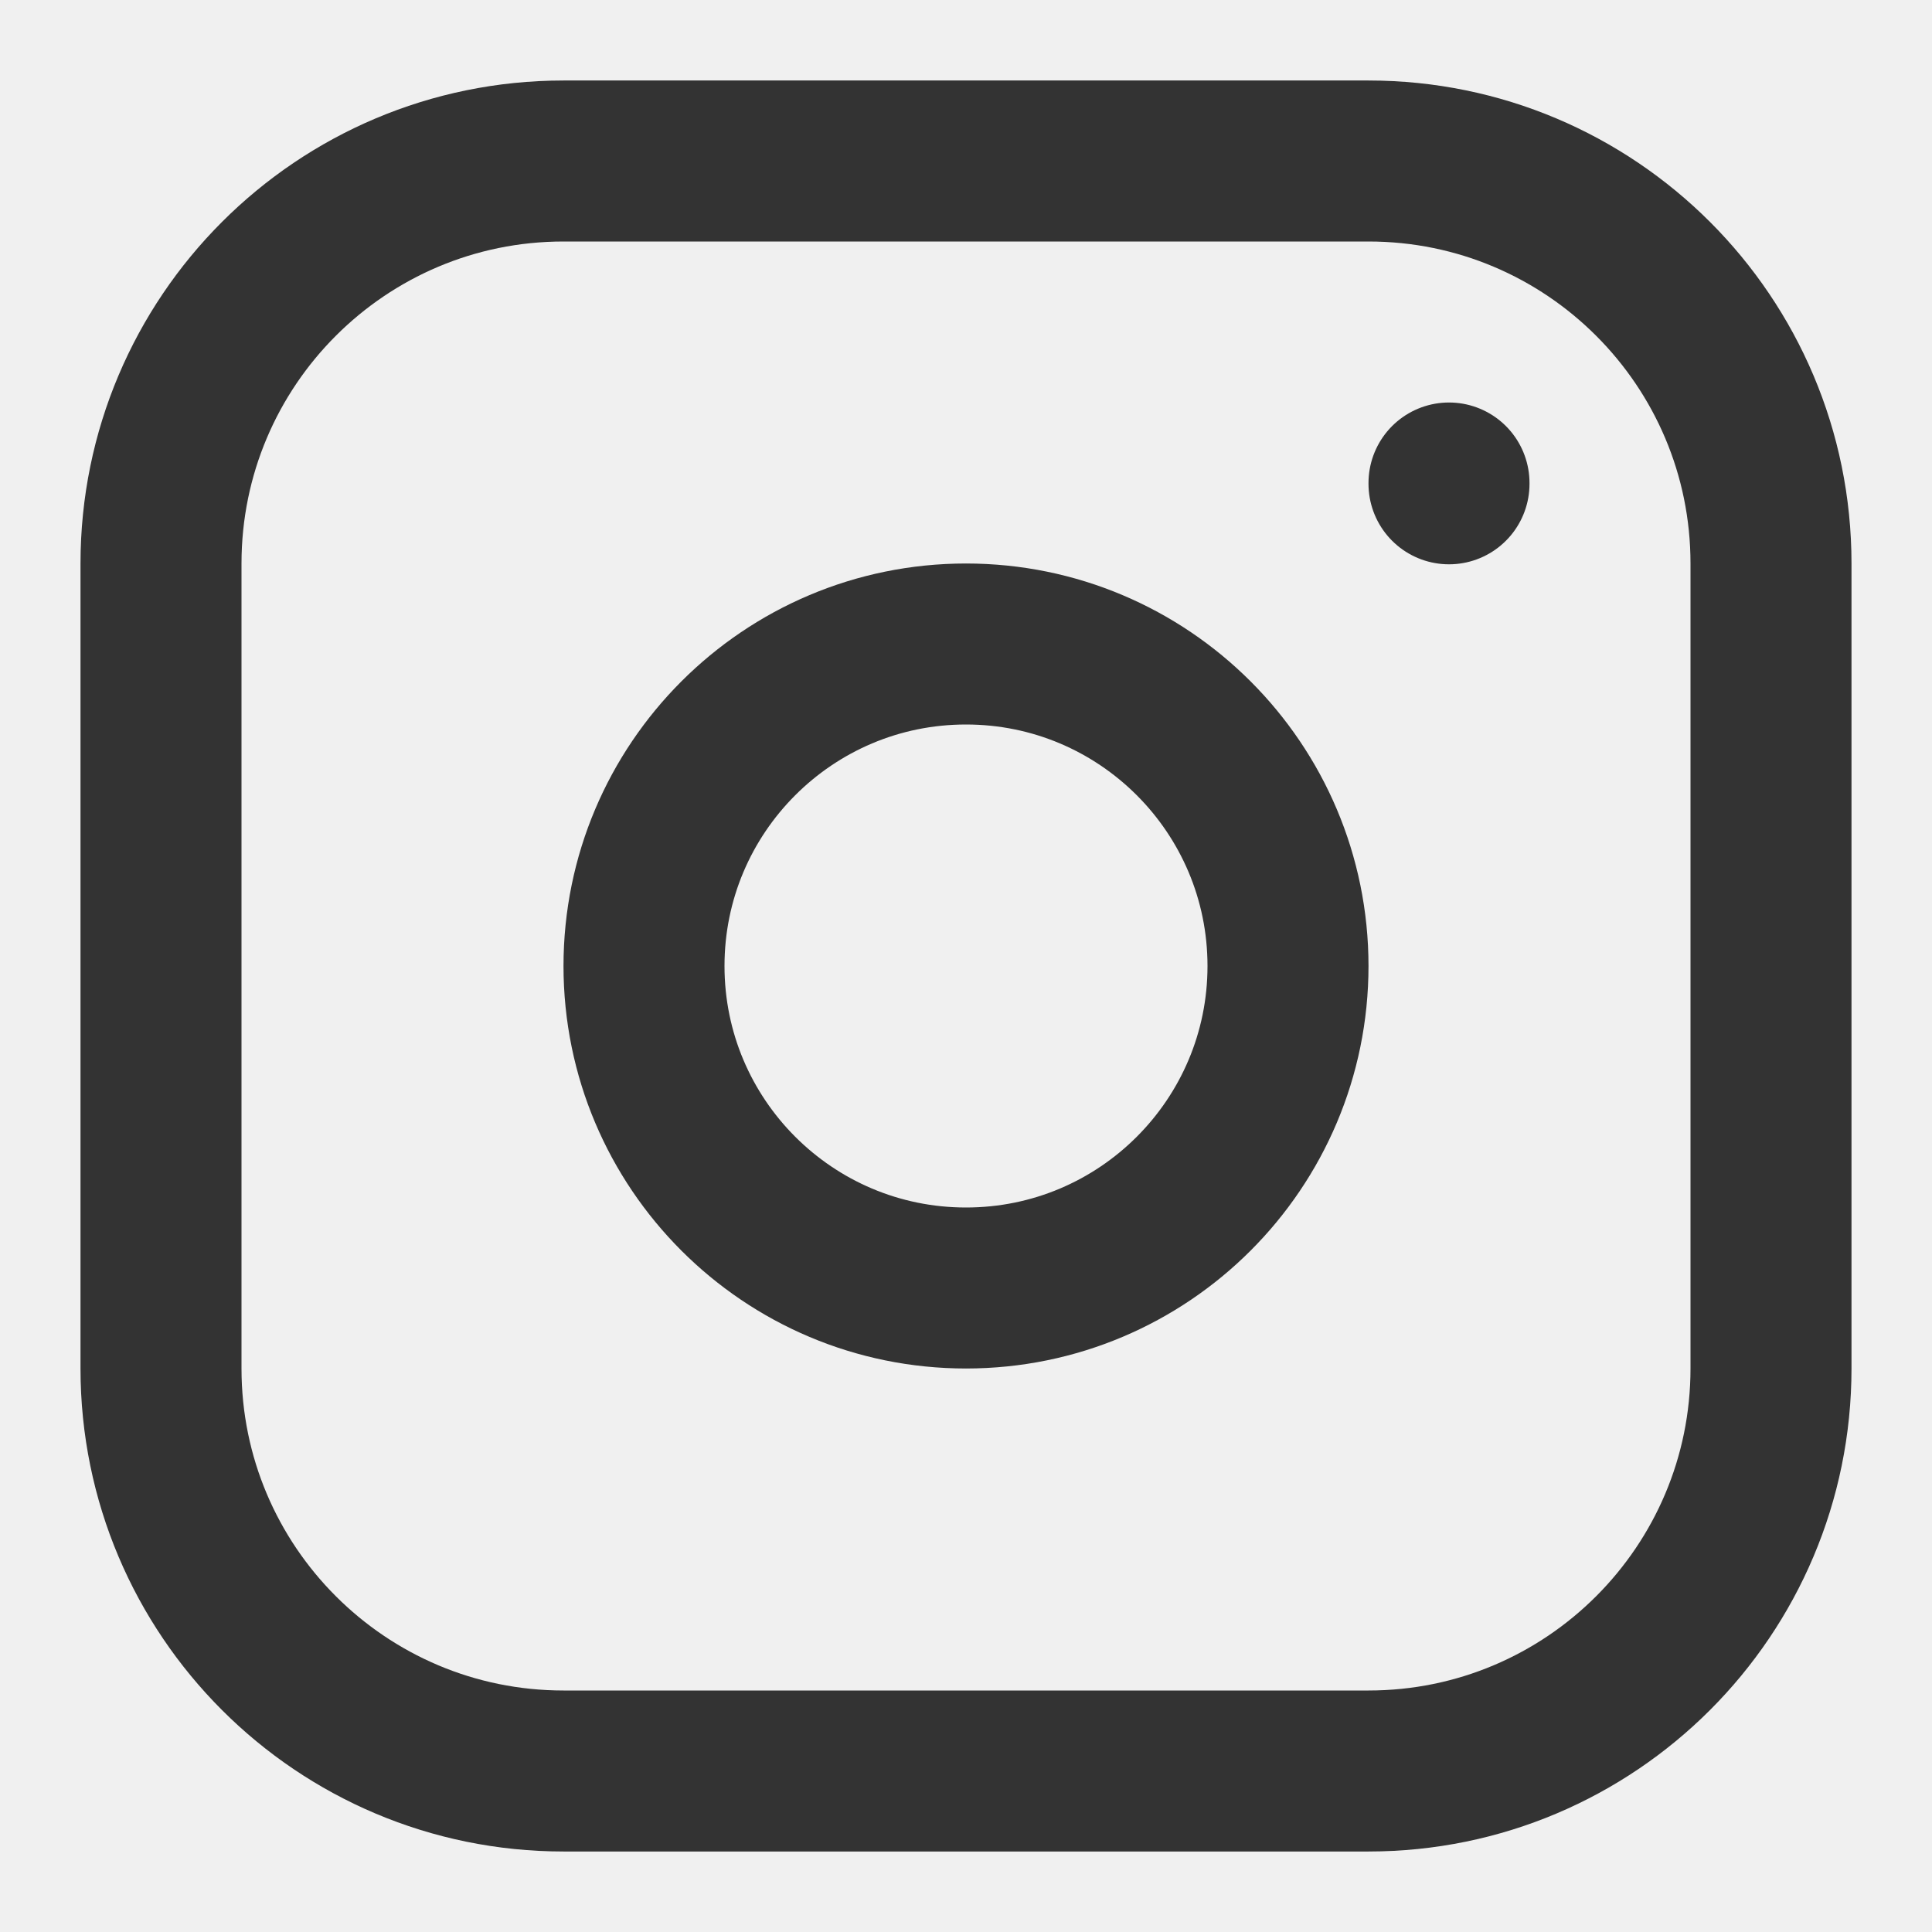
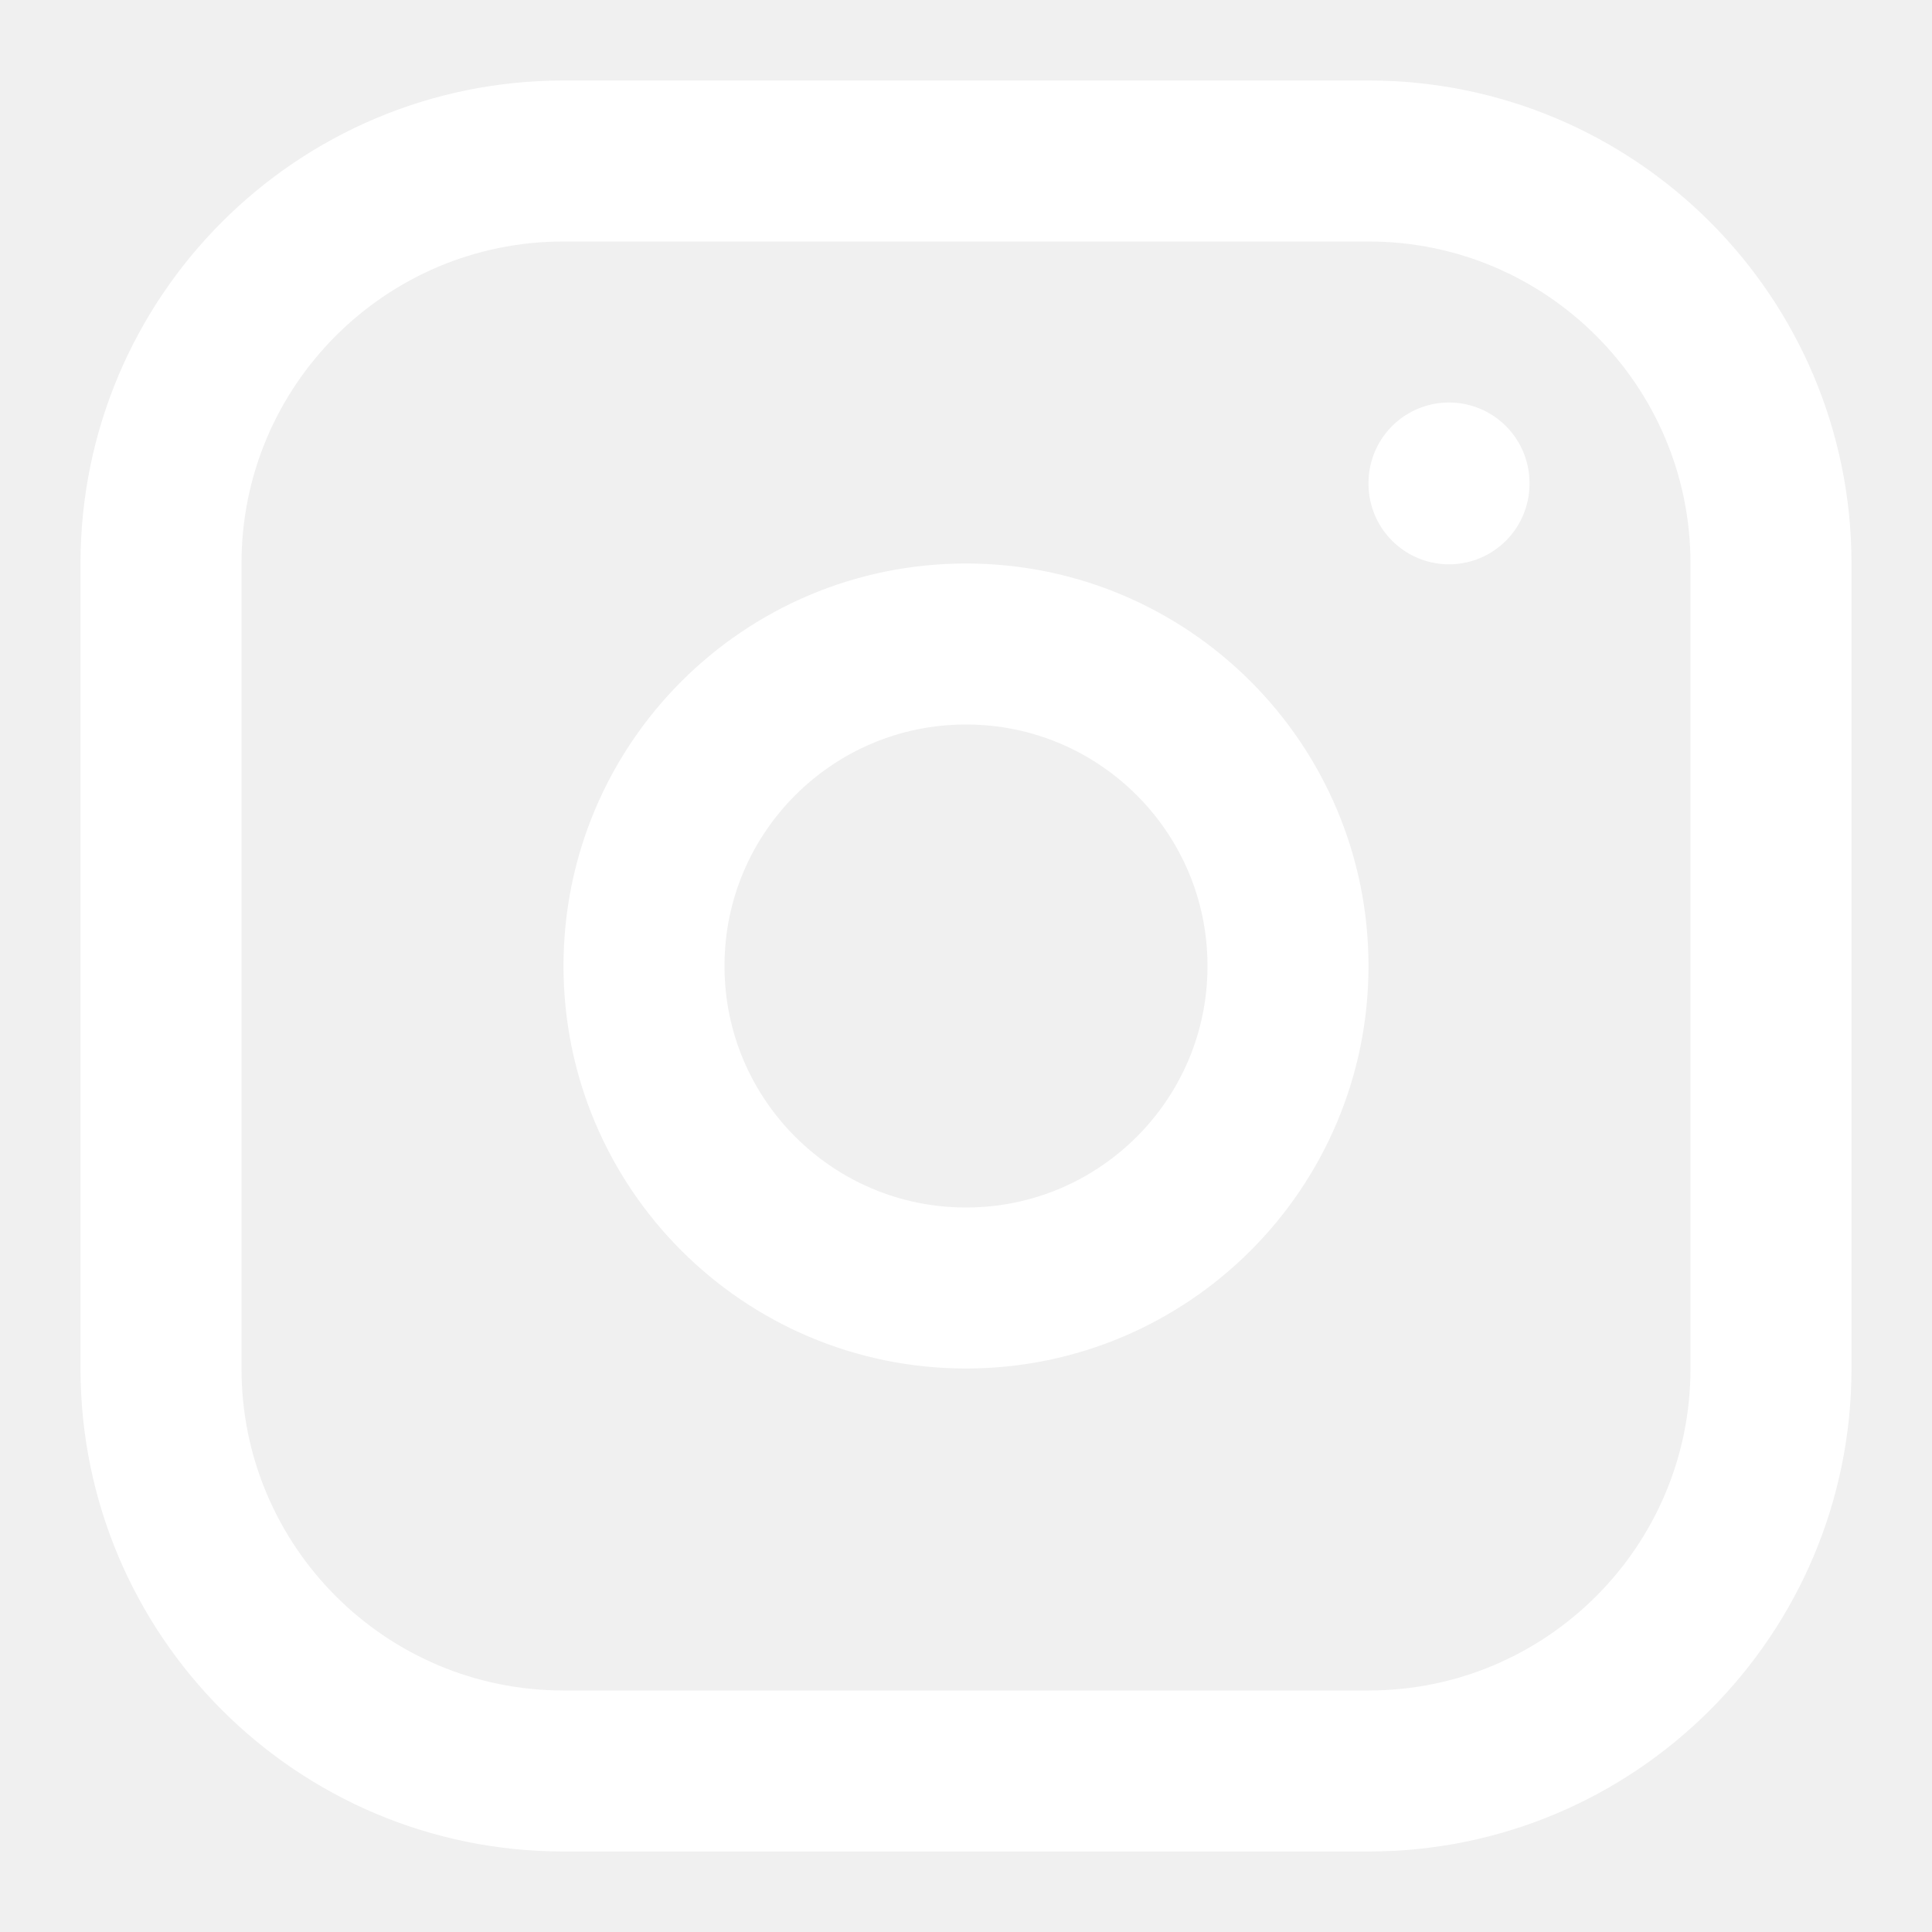
<svg xmlns="http://www.w3.org/2000/svg" width="24" height="24" viewBox="0 0 24 24" fill="none">
-   <rect x="2" y="2" width="20" height="20" rx="5" stroke="#333333" stroke-width="2" stroke-linecap="round" stroke-linejoin="round" />
-   <circle cx="12" cy="12" r="4" stroke="#333333" stroke-width="2" stroke-linecap="round" stroke-linejoin="round" />
-   <path d="M18 6L18 6.01" stroke="#333333" stroke-width="2" stroke-linecap="round" stroke-linejoin="round" />
+   <rect x="2" y="2" width="20" height="20" rx="5" stroke="#fff" stroke-width="2" stroke-linecap="round" stroke-linejoin="round" />
+   <circle cx="12" cy="12" r="4" stroke="#fff" stroke-width="2" stroke-linecap="round" stroke-linejoin="round" />
+   <path d="M18 6L18 6.01" stroke="#fff" stroke-width="2" stroke-linecap="round" stroke-linejoin="round" />
</svg>
